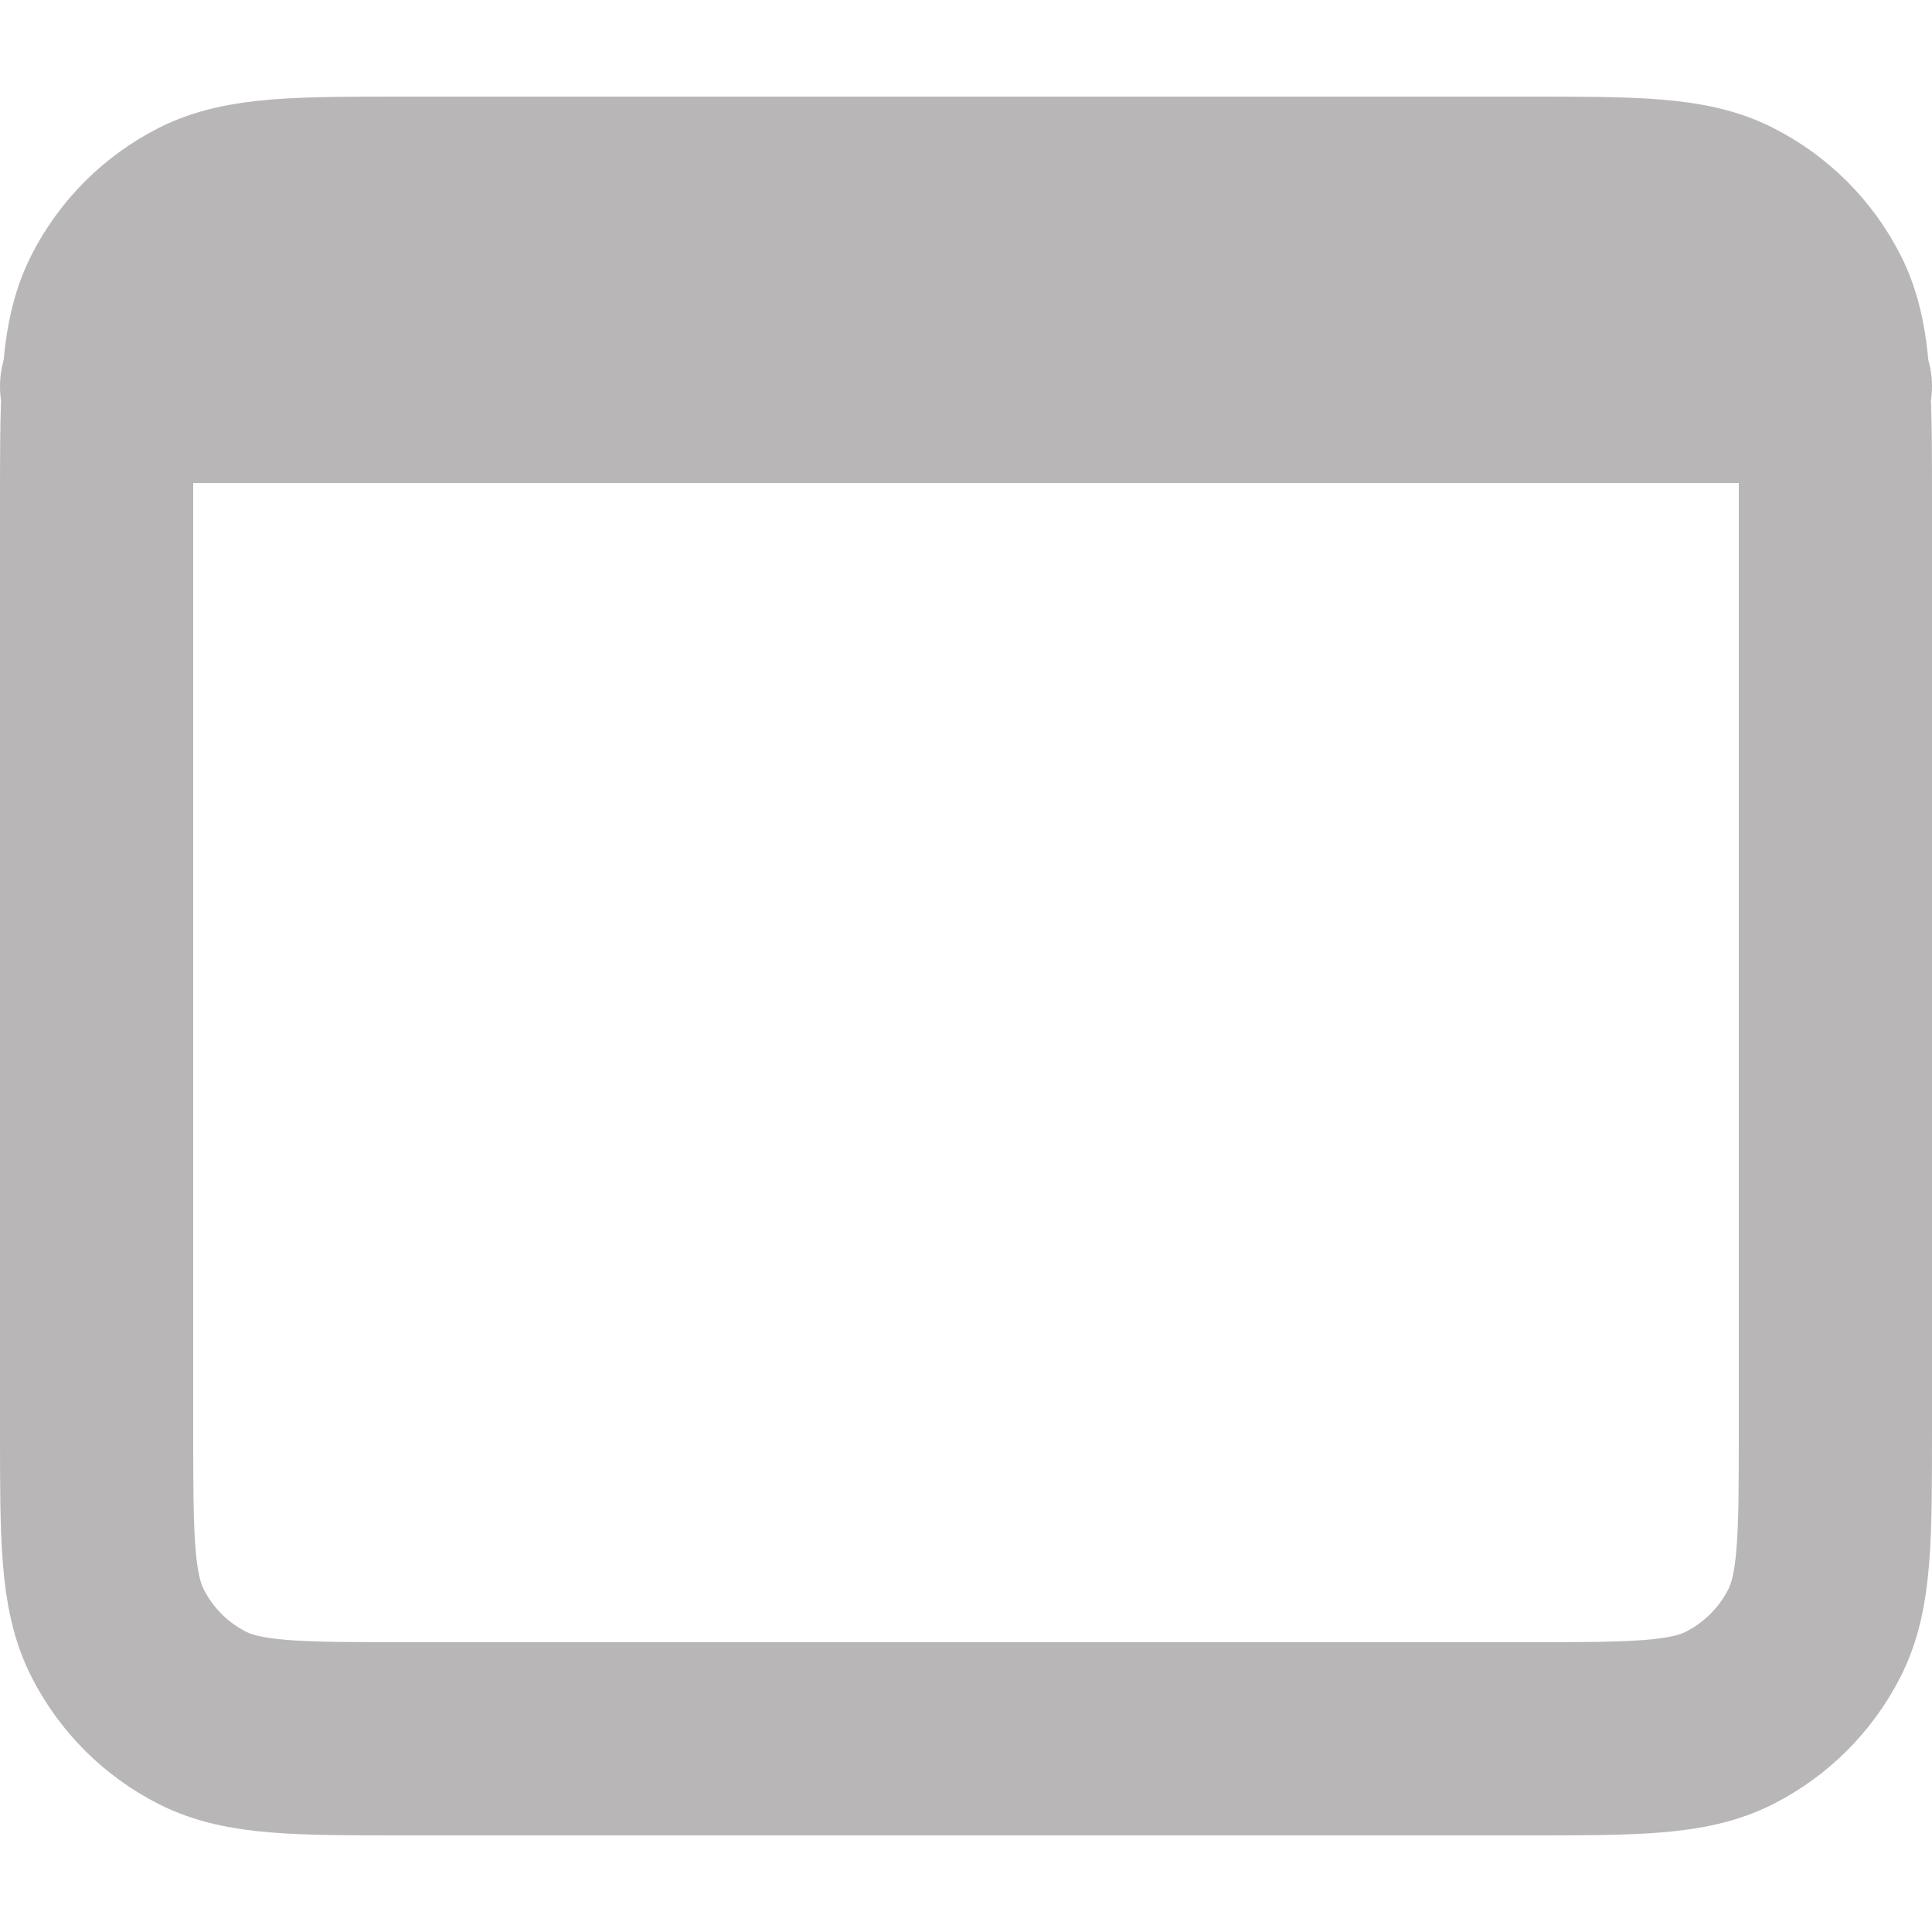
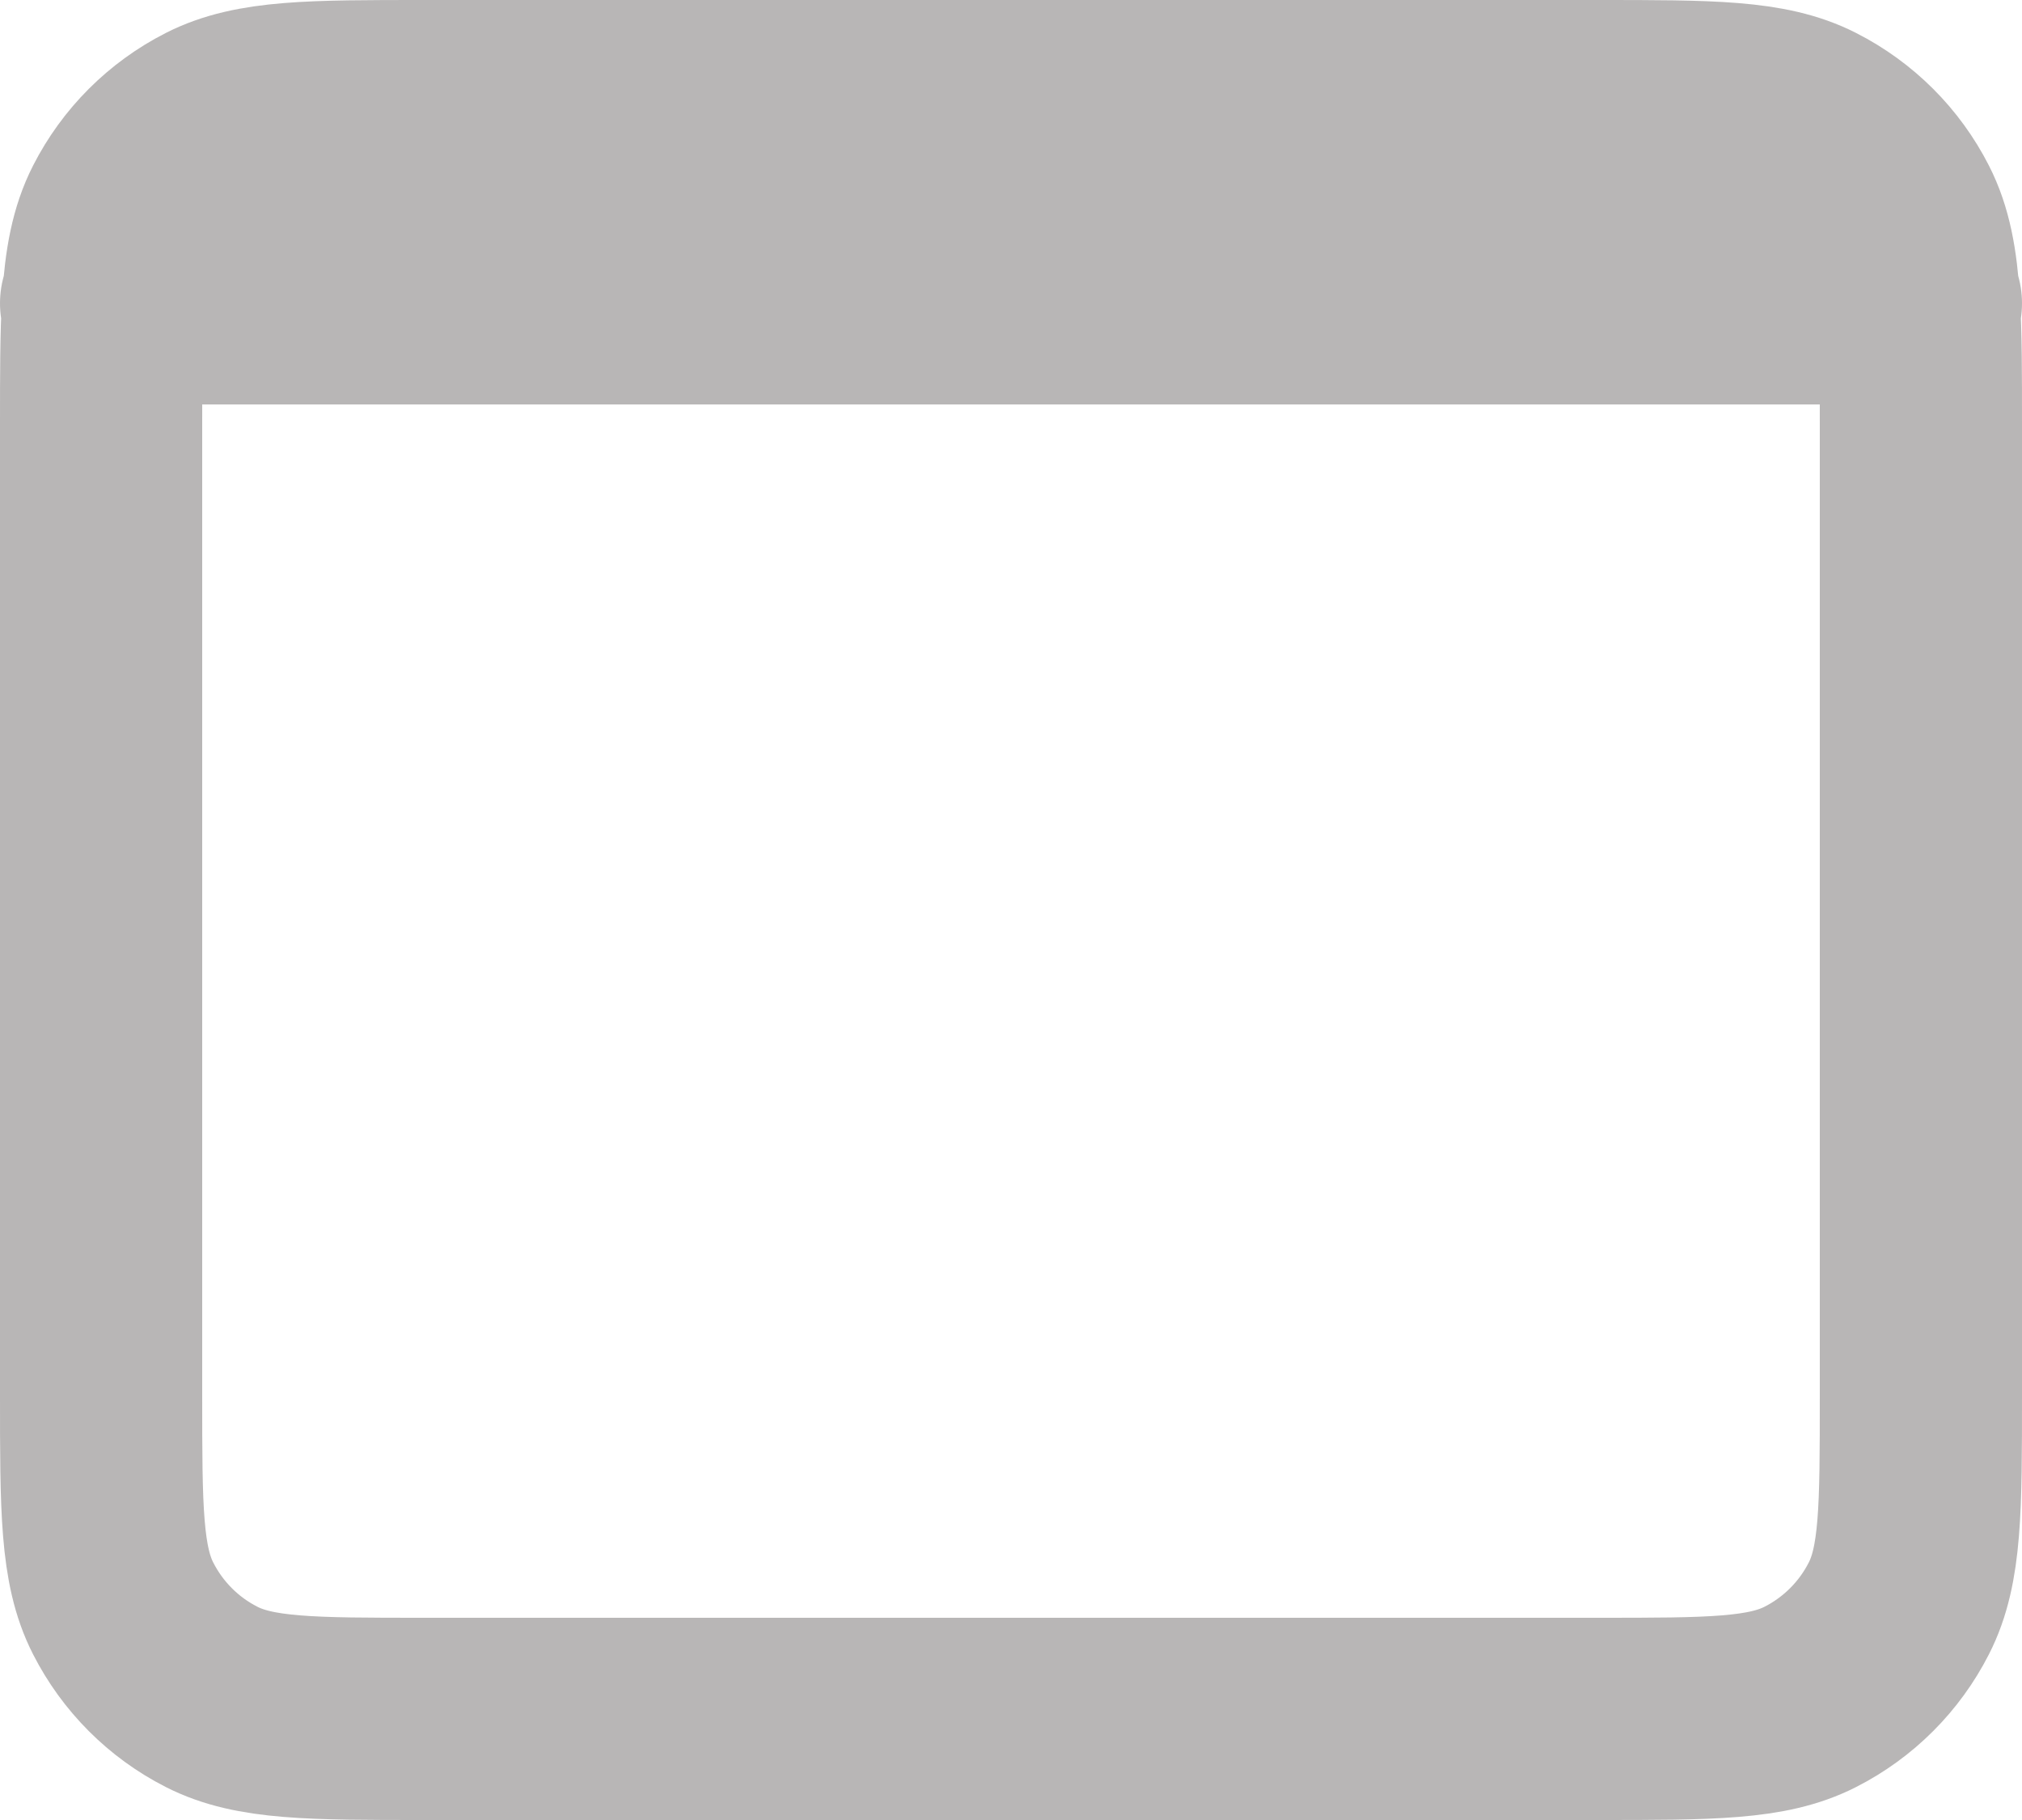
- <svg xmlns="http://www.w3.org/2000/svg" fill="none" viewBox="2 3 20 18" height="14" width="14">
+ <svg xmlns="http://www.w3.org/2000/svg" fill="none" viewBox="2 3 20 18">
  <g id="System / Window">
-     <path id="Vector" d="M3 6H3.019M3.019 6H20.981M3.019 6C3 6.314 3 6.702 3 7.2V16.8C3 17.92 3 18.48 3.218 18.907C3.41 19.284 3.715 19.59 4.092 19.782C4.519 20 5.079 20 6.197 20L17.803 20C18.921 20 19.48 20 19.907 19.782C20.284 19.59 20.59 19.284 20.782 18.907C21 18.48 21 17.921 21 16.803L21 7.197C21 6.7 21 6.314 20.981 6M3.019 6C3.043 5.608 3.097 5.329 3.218 5.092C3.41 4.715 3.715 4.41 4.092 4.218C4.52 4 5.08 4 6.2 4H17.8C18.92 4 19.48 4 19.907 4.218C20.284 4.41 20.59 4.715 20.782 5.092C20.903 5.329 20.957 5.608 20.981 6M20.981 6H21" stroke="#B8B6B6" stroke-width="2" stroke-linecap="round" stroke-linejoin="round">
- </path>
+     <path id="Vector" d="M3 6H3.019M3.019 6H20.981M3.019 6C3 6.314 3 6.702 3 7.2V16.8C3 17.92 3 18.48 3.218 18.907C3.41 19.284 3.715 19.59 4.092 19.782C4.519 20 5.079 20 6.197 20L17.803 20C18.921 20 19.48 20 19.907 19.782C20.284 19.59 20.59 19.284 20.782 18.907C21 18.48 21 17.921 21 16.803L21 7.197C21 6.7 21 6.314 20.981 6M3.019 6C3.043 5.608 3.097 5.329 3.218 5.092C3.41 4.715 3.715 4.41 4.092 4.218C4.52 4 5.08 4 6.2 4H17.8C18.92 4 19.48 4 19.907 4.218C20.284 4.41 20.59 4.715 20.782 5.092C20.903 5.329 20.957 5.608 20.981 6M20.981 6H21" stroke="#B8B6B6" stroke-width="2" stroke-linecap="round" stroke-linejoin="round" />
  </g>
</svg>
